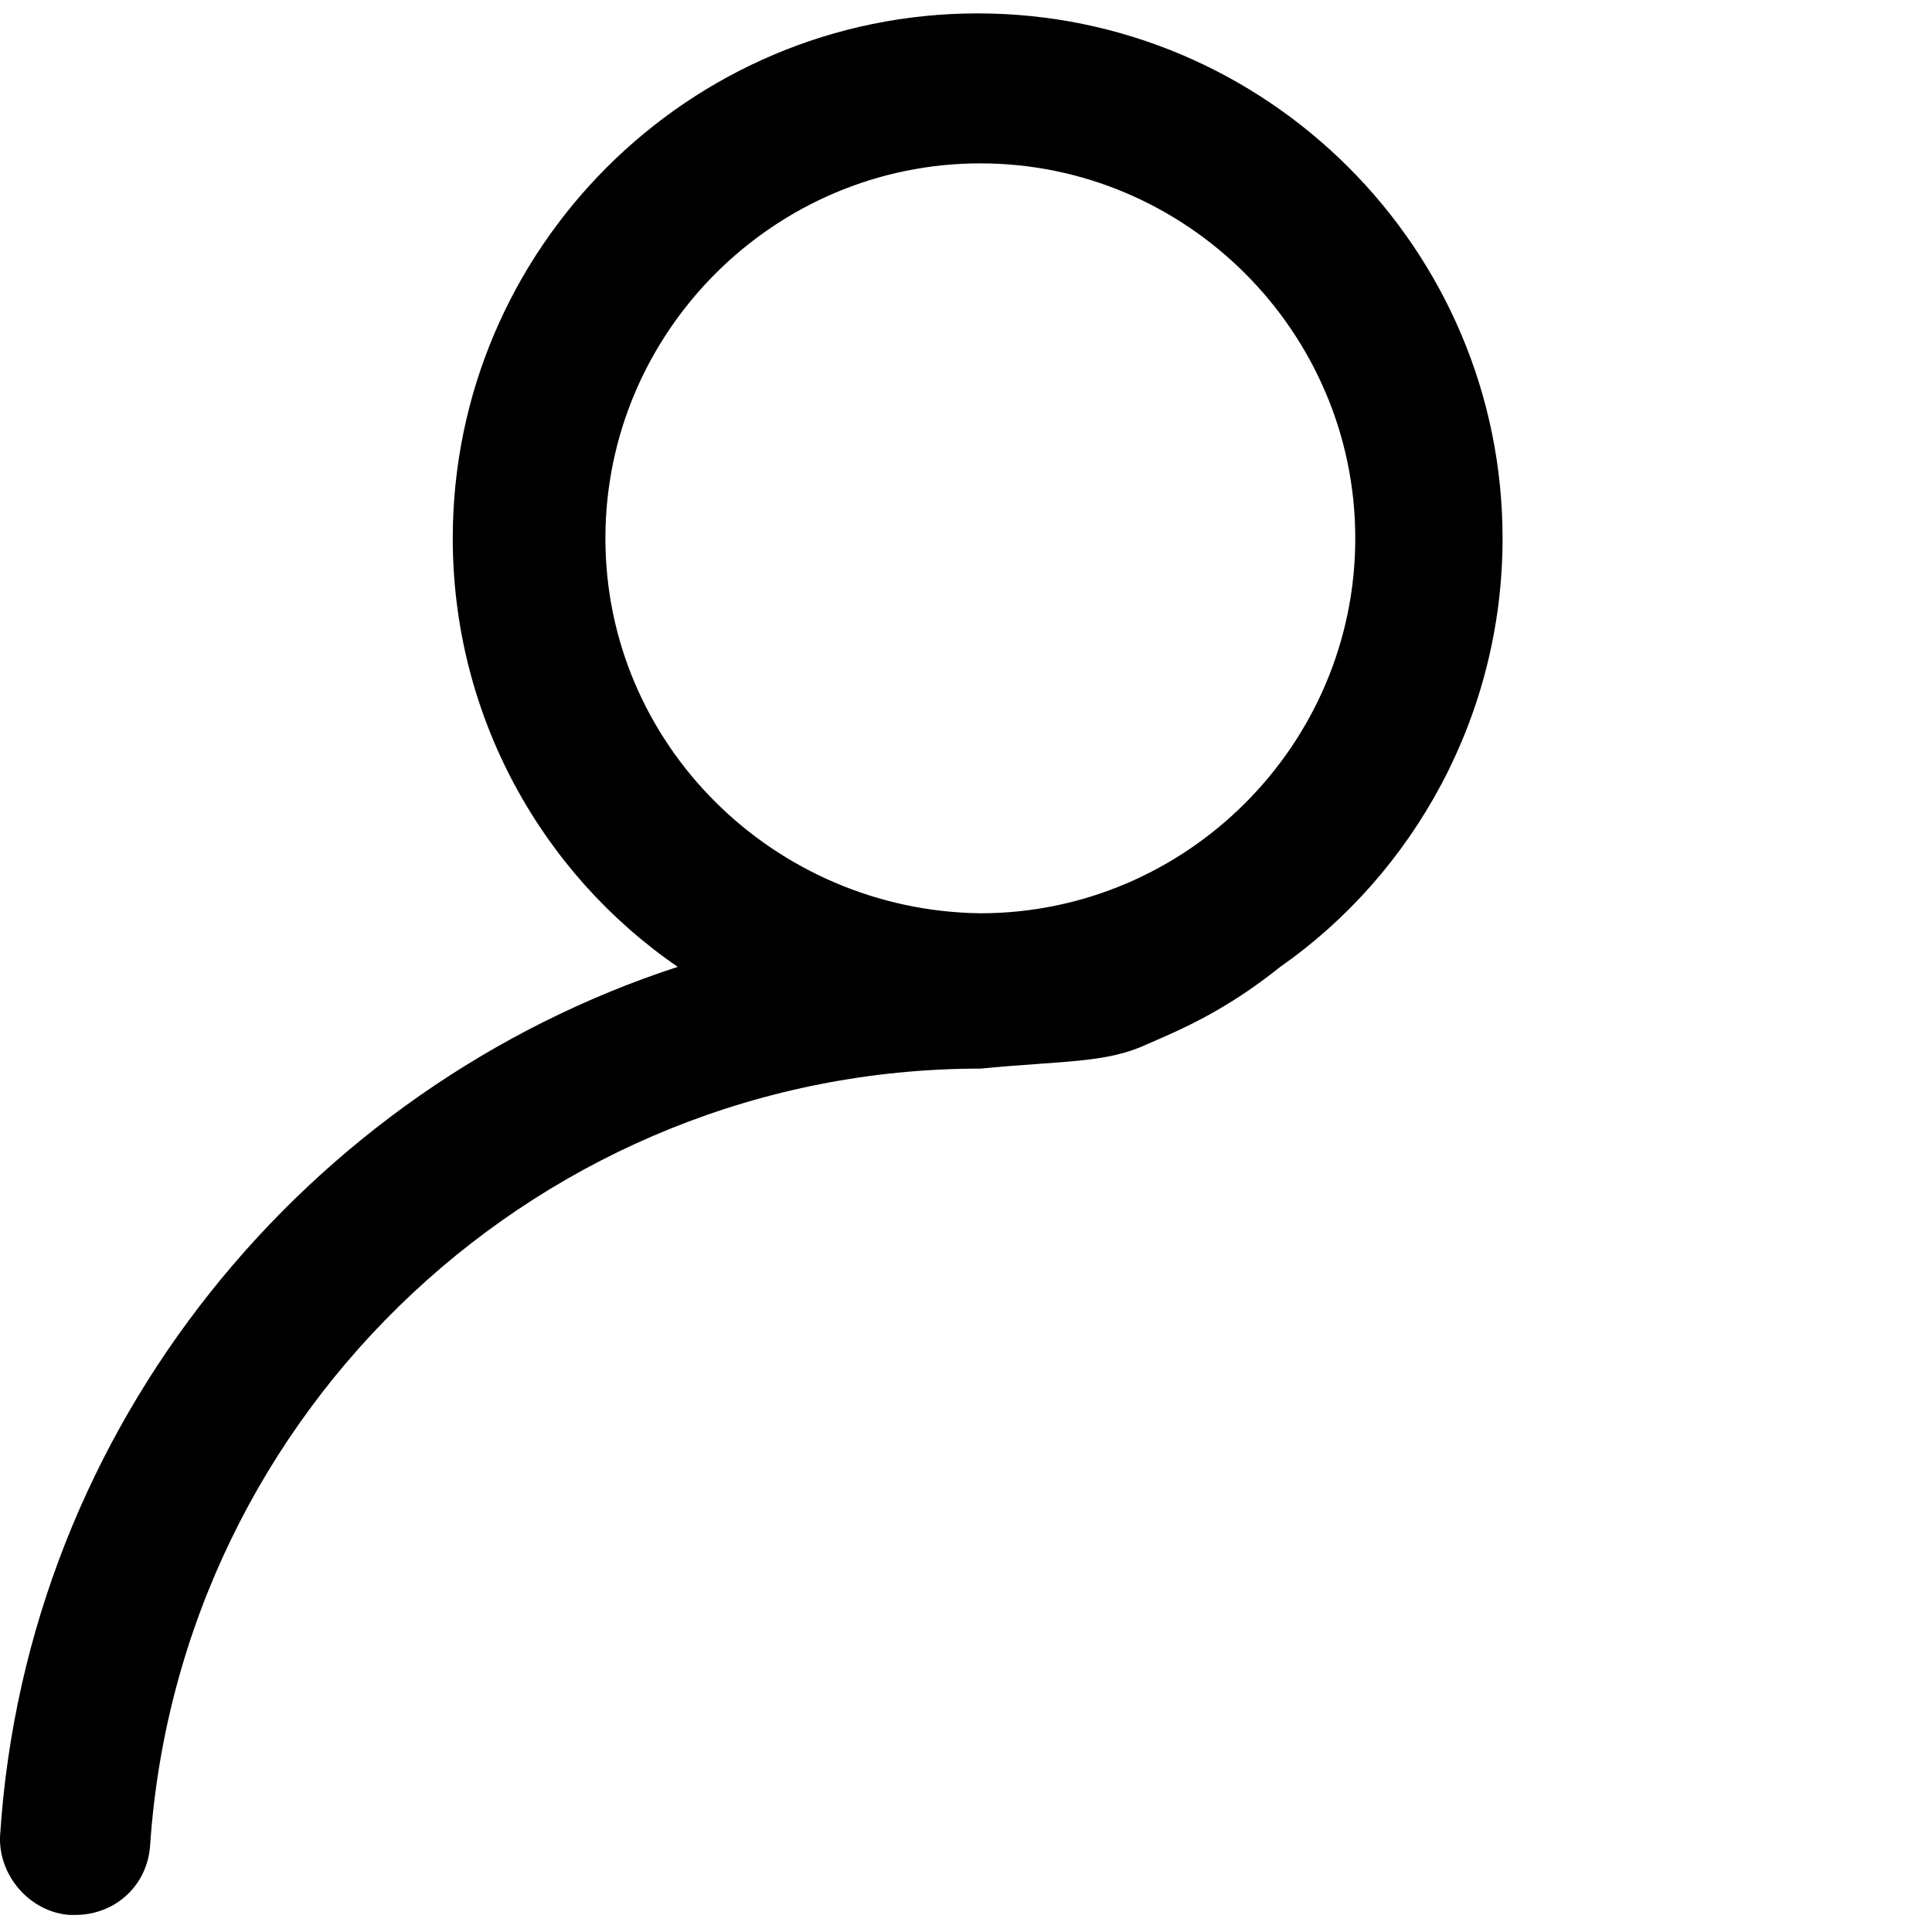
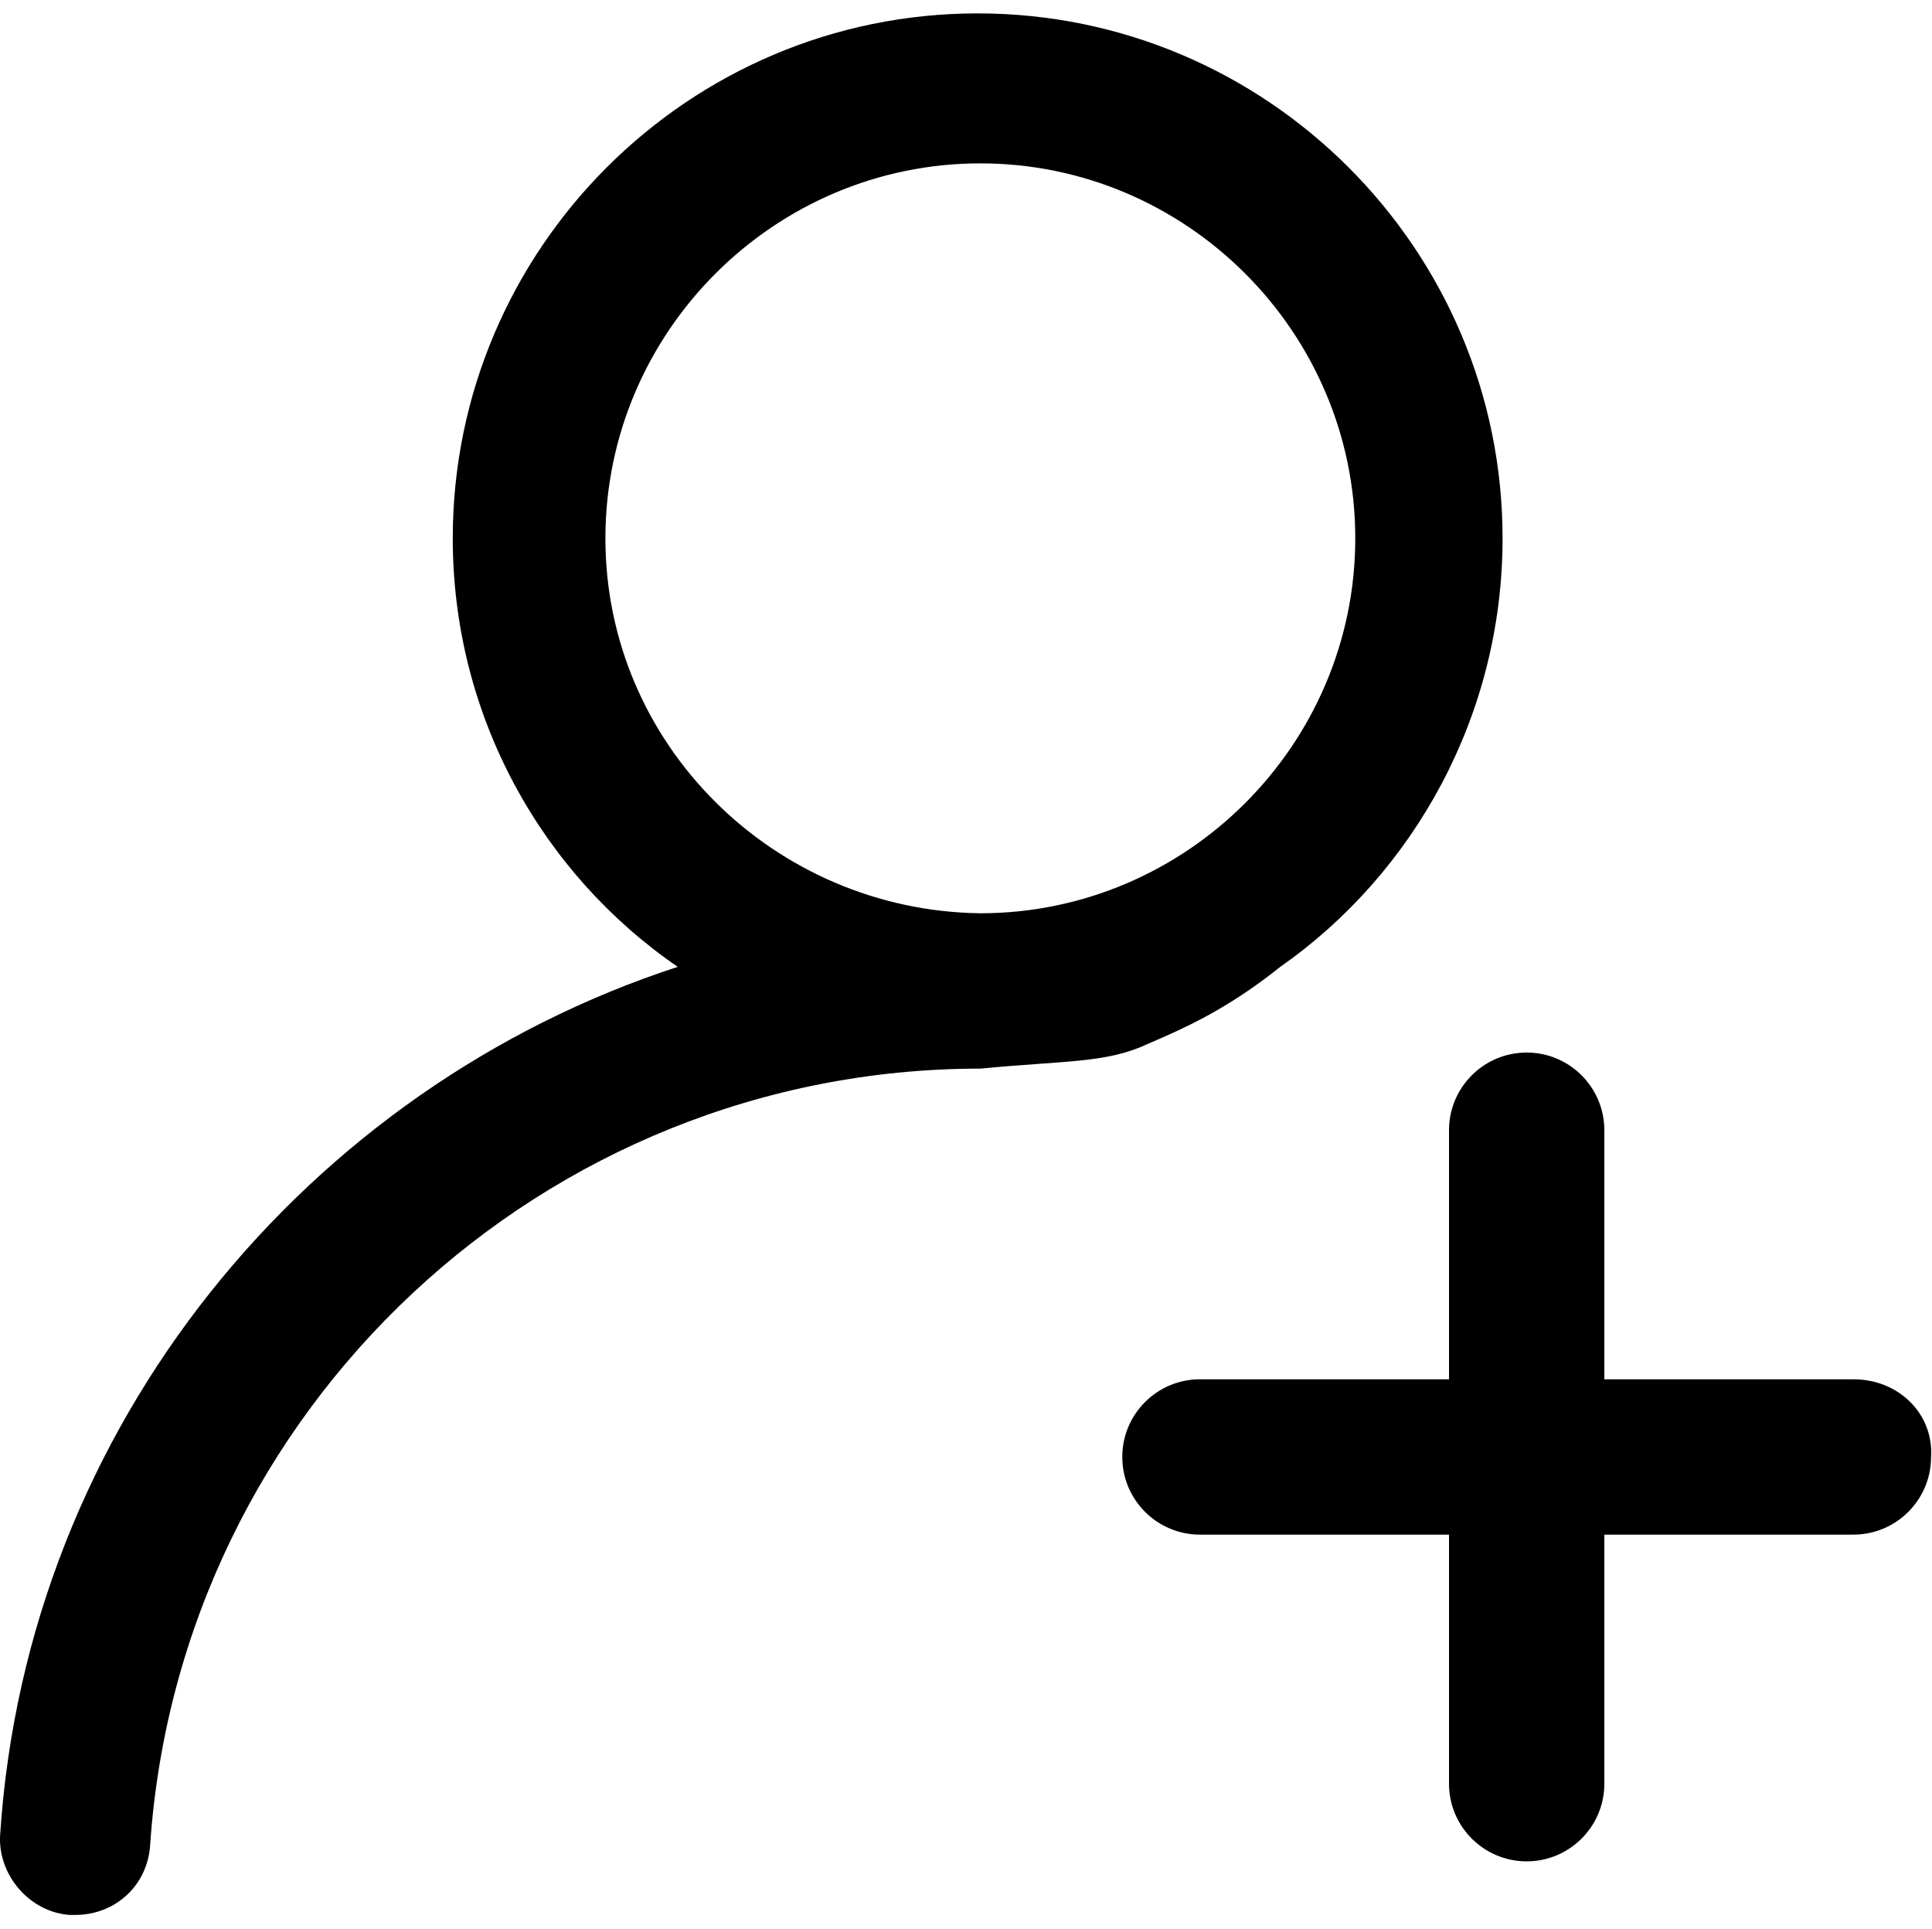
<svg viewBox="0 0 1026 1024">
  <path d="M679.905 513.422c71.111-49.778 118.044-133.689 118.044-227.556 0-153.6-125.156-278.756-278.756-278.756-153.6 0-278.756 125.156-278.756 278.756 0 93.867 46.933 177.778 119.467 227.556C163.638 577.422 14.305 756.622 0.083 974.222c-1.422 21.333 15.644 41.244 36.978 42.667 1.422 0 1.422 0 2.844 0 21.333 0 38.4-15.644 39.822-36.978 15.644-231.822 209.067-412.444 440.889-412.444 44.089-4.267 66.844-2.844 88.178-12.8C628.705 546.133 651.461 536.178 679.905 513.422zM321.505 285.867c0-109.511 89.6-199.111 199.111-199.111 109.511 0 199.111 89.6 199.111 199.111 0 109.511-89.6 199.111-199.111 199.111C411.105 483.556 321.505 395.378 321.505 285.867z" />
+   <path d="M984.261 732.444l-132.267 0 0-132.267c0-22.756-18.489-41.244-41.244-41.244-22.756 0-41.244 18.489-41.244 41.244l0 132.267-132.267 0c-22.756 0-41.244 18.489-41.244 41.244 0 22.756 18.489 41.244 41.244 41.244L769.505 814.933l0 132.267c0 22.756 18.489 41.244 41.244 41.244 22.756 0 41.244-18.489 41.244-41.244l0-132.267 132.267 0c22.756 0 41.244-18.489 41.244-41.244C1026.927 750.933 1008.438 732.444 984.261 732.444z" />
</svg>
